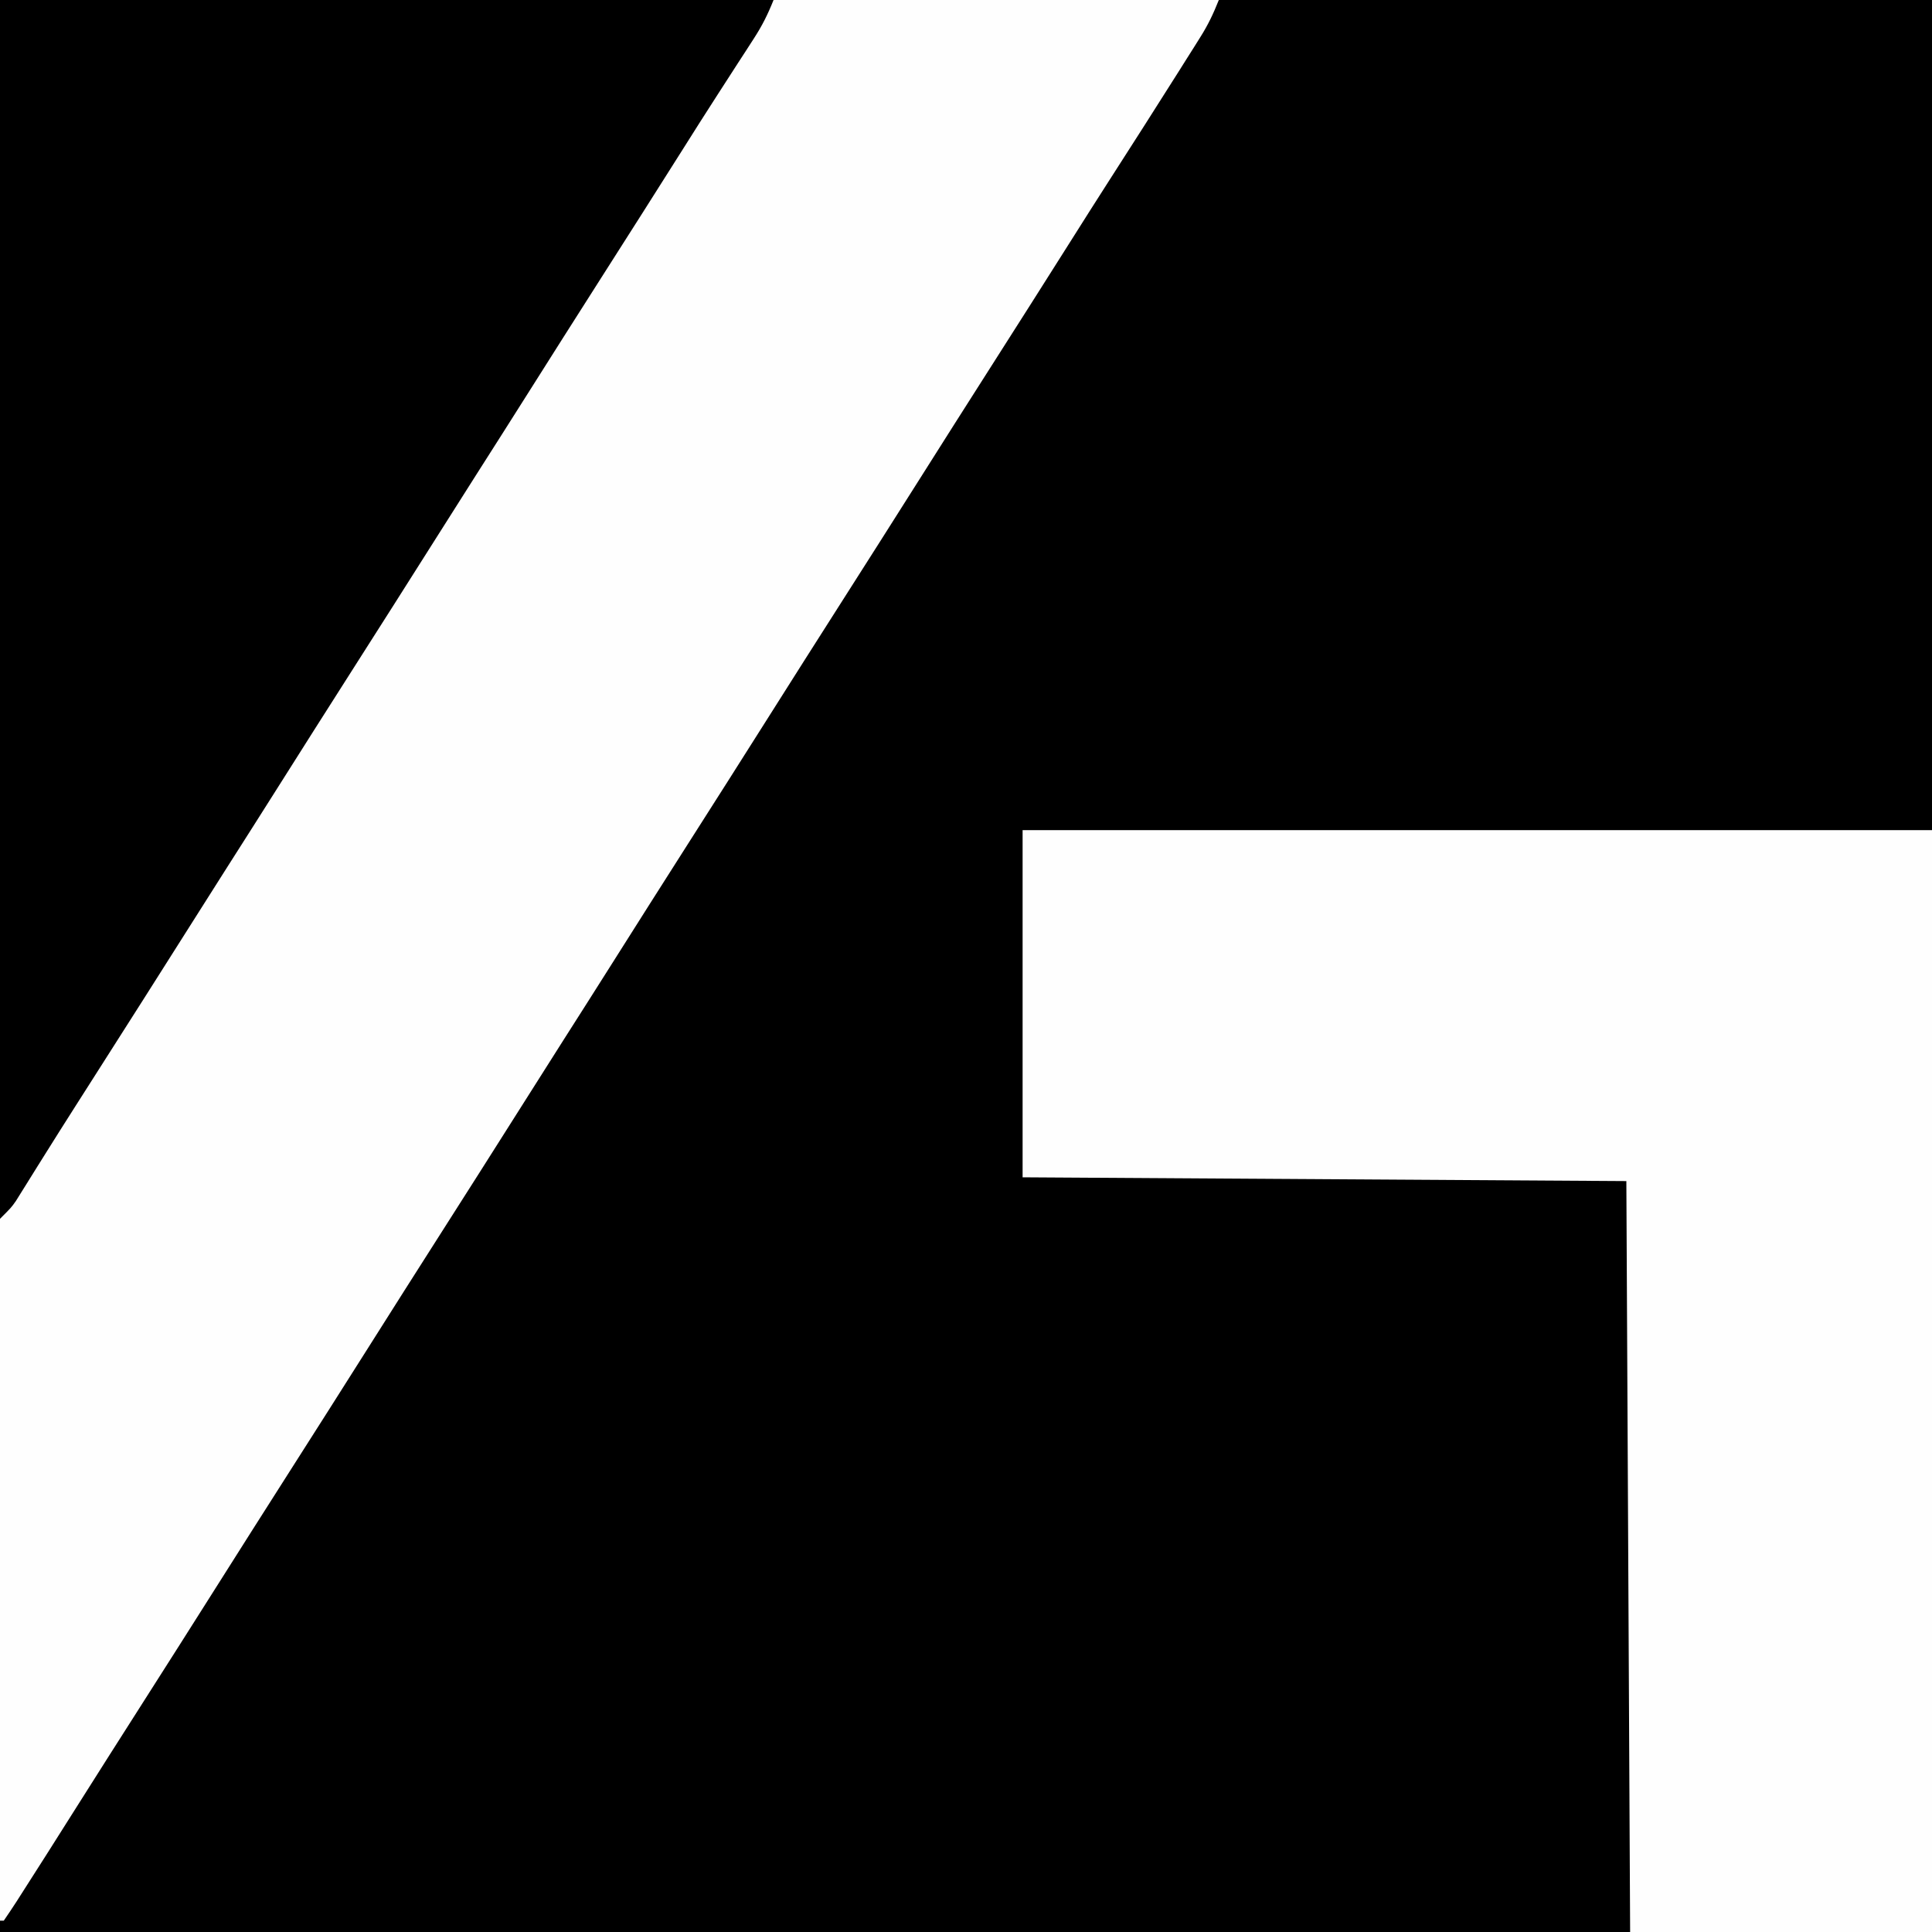
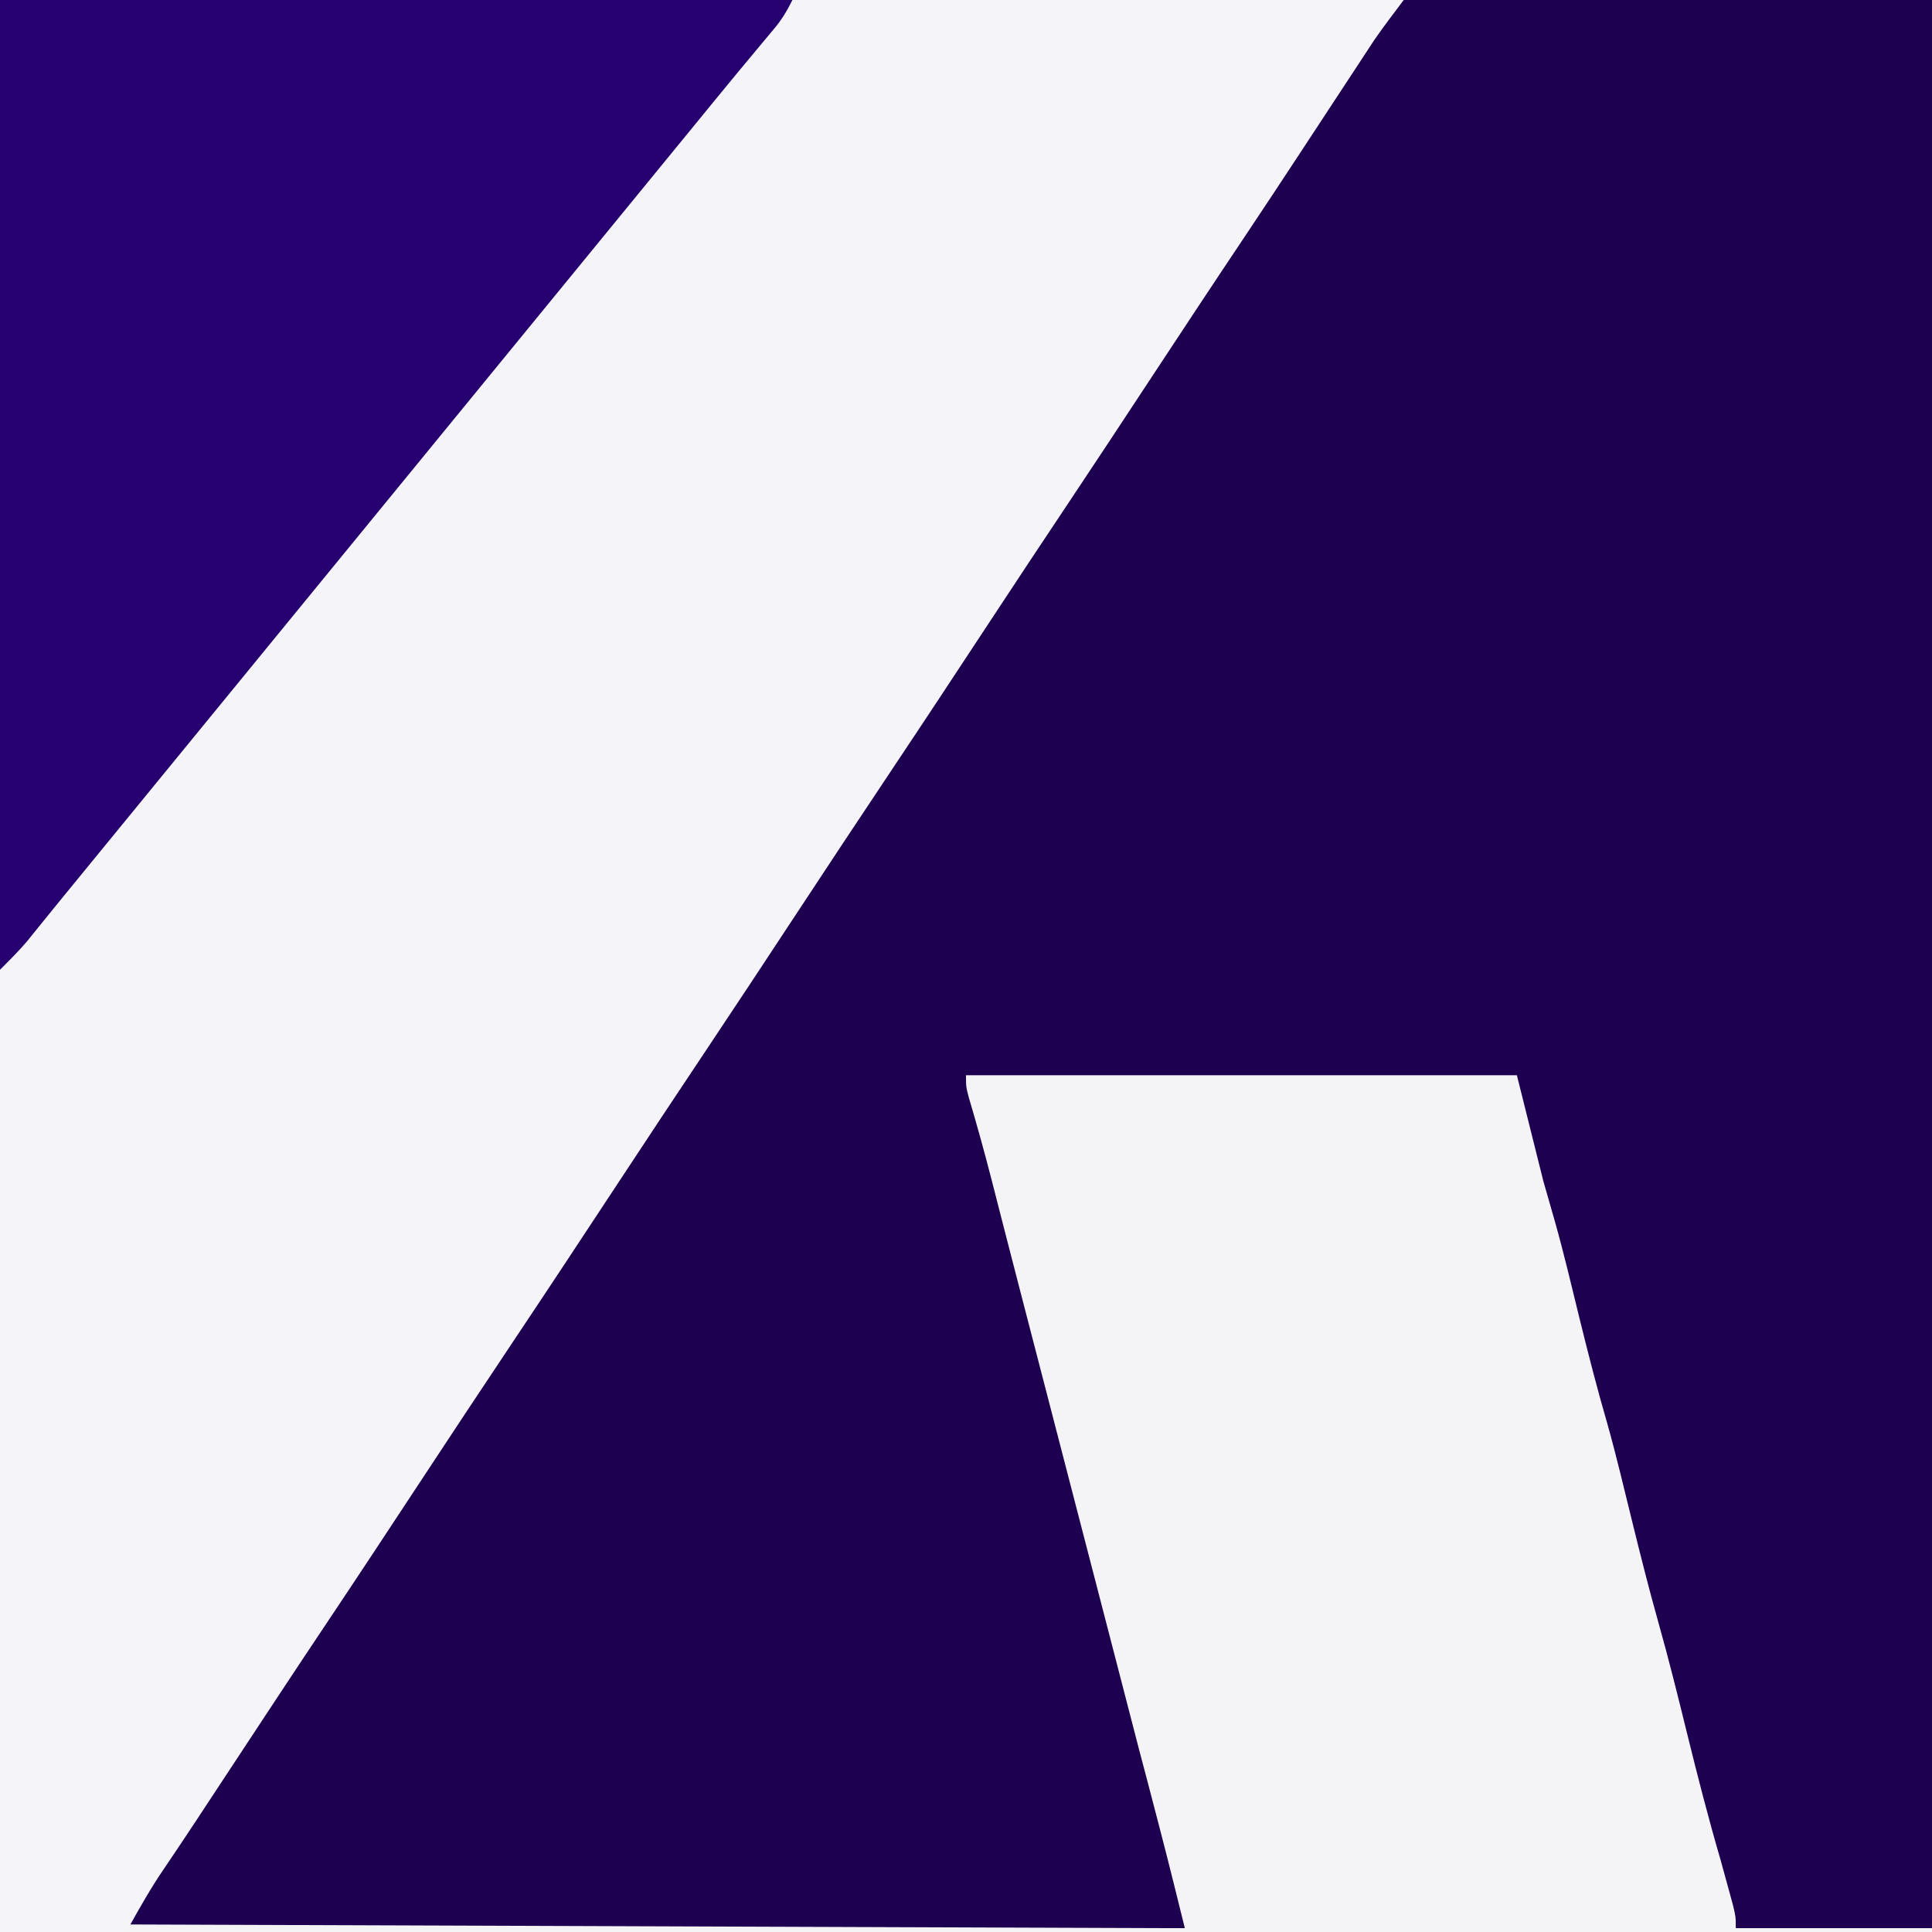
<svg xmlns="http://www.w3.org/2000/svg" version="1.1" width="512" height="512">
-   <path d="M0 0 C168.96 0 337.92 0 512 0 C512 168.96 512 337.92 512 512 C343.04 512 174.08 512 0 512 C0 343.04 0 174.08 0 0 Z " fill="#000000" transform="translate(0,0)" />
-   <path d="M0 0 C106.59 0 213.18 0 323 0 C321.512 3.72 320.176 6.538 318.086 9.859 C317.498 10.798 316.91 11.736 316.304 12.702 C315.667 13.708 315.031 14.714 314.375 15.75 C313.712 16.804 313.049 17.858 312.366 18.944 C306.221 28.696 300.002 38.401 293.777 48.102 C290.455 53.283 287.157 58.48 283.875 63.688 C276.691 75.086 269.448 86.448 262.209 97.812 C256.124 107.365 250.043 116.92 244 126.5 C236.771 137.959 229.488 149.384 222.209 160.812 C216.124 170.365 210.043 179.92 204 189.5 C196.771 200.959 189.488 212.384 182.209 223.812 C175.633 234.135 169.068 244.464 162.539 254.817 C158.115 261.827 153.664 268.818 149.211 275.809 C145.461 281.698 141.724 287.595 138 293.5 C130.771 304.96 123.488 316.384 116.209 327.812 C110.124 337.365 104.043 346.92 98 356.5 C90.771 367.959 83.488 379.384 76.209 390.812 C70.124 400.365 64.043 409.92 58 419.5 C50.771 430.959 43.488 442.384 36.209 453.812 C34.431 456.603 32.653 459.395 30.875 462.188 C30.295 463.099 29.714 464.01 29.116 464.949 C25.836 470.104 22.567 475.266 19.31 480.436 C14.836 487.536 10.346 494.625 5.812 501.688 C5.342 502.425 4.872 503.163 4.388 503.923 C3.286 505.633 2.147 507.32 1 509 C0.67 509 0.34 509 0 509 C0 341.03 0 173.06 0 0 Z " fill="#FEFEFE" transform="translate(0,0)" />
-   <path d="M0 0 C79.53 0 159.06 0 241 0 C241 96.36 241 192.72 241 292 C214.6 292 188.2 292 161 292 C160.67 226.33 160.34 160.66 160 93 C107.2 92.67 54.4 92.34 0 92 C0 61.64 0 31.28 0 0 Z " fill="#FEFEFE" transform="translate(271,220)" />
-   <path d="M0 0 C67.65 0 135.3 0 205 0 C203.433 3.918 201.981 6.811 199.727 10.289 C199.073 11.303 198.419 12.317 197.746 13.362 C196.696 14.977 196.696 14.977 195.625 16.625 C194.528 18.324 193.432 20.024 192.336 21.724 C191.601 22.864 190.866 24.004 190.13 25.144 C187.012 29.971 183.935 34.824 180.875 39.688 C173.692 51.087 166.448 62.448 159.209 73.812 C152.633 84.135 146.068 94.464 139.539 104.817 C135.115 111.827 130.664 118.818 126.211 125.809 C122.461 131.698 118.724 137.595 115 143.5 C107.771 154.96 100.488 166.384 93.209 177.812 C86.633 188.135 80.068 198.464 73.539 208.817 C69.115 215.827 64.664 222.818 60.211 229.809 C56.461 235.698 52.724 241.595 49 247.5 C41.771 258.96 34.488 270.384 27.209 281.812 C26.02 283.679 24.83 285.546 23.641 287.414 C22.473 289.249 21.304 291.084 20.134 292.918 C17.258 297.435 14.395 301.959 11.559 306.5 C11.012 307.374 10.465 308.247 9.901 309.148 C8.87 310.796 7.842 312.447 6.818 314.1 C6.129 315.201 6.129 315.201 5.426 316.324 C5.028 316.964 4.63 317.605 4.22 318.264 C3 320 3 320 0 323 C0 216.41 0 109.82 0 0 Z " fill="#000000" transform="translate(0,0)" />
+   <path d="M0 0 C168.96 0 337.92 0 512 0 C512 168.96 512 337.92 512 512 C343.04 512 174.08 512 0 512 C0 343.04 0 174.08 0 0 Z " fill="#F5F4F8" transform="translate(0,0)" />
+   <path d="M0 0 C46.2 0 92.4 0 140 0 C140 168.63 140 337.26 140 511 C122.84 511 105.68 511 88 511 C83.436 496.168 83.436 496.168 82 489.625 C80.667 483.685 79.169 477.809 77.588 471.93 C75.74 465.049 73.962 458.151 72.188 451.25 C71.485 448.521 70.781 445.792 70.078 443.062 C69.903 442.382 69.728 441.702 69.547 441.001 C67.85 434.416 66.145 427.833 64.438 421.25 C64.153 420.153 63.868 419.055 63.575 417.925 C63.003 415.72 62.431 413.515 61.859 411.311 C60.405 405.707 58.953 400.104 57.5 394.5 C56.917 392.25 56.333 390 55.75 387.75 C50.5 367.5 50.5 367.5 45.25 347.25 C44.816 345.578 44.816 345.578 44.374 343.871 C43.794 341.634 43.214 339.396 42.634 337.158 C41.127 331.346 39.619 325.534 38.109 319.723 C37.798 318.524 37.487 317.325 37.166 316.09 C36.577 313.82 35.987 311.551 35.396 309.281 C34.594 306.189 33.796 303.094 33 300 C32.57 298.345 32.57 298.345 32.131 296.656 C31.718 295.045 31.718 295.045 31.297 293.402 C31.048 292.437 30.799 291.471 30.542 290.476 C30 288 30 288 30 285 C-18.18 285 -66.36 285 -116 285 C-114.02 291.93 -112.04 298.86 -110 306 C-108.282 312.723 -106.586 319.448 -104.938 326.188 C-102.381 336.616 -99.758 347.008 -96.844 357.343 C-94.763 364.761 -92.902 372.229 -91.063 379.71 C-87.473 394.406 -87.473 394.406 -83.5 409 C-80.694 418.74 -78.335 428.597 -75.896 438.435 C-73.128 449.707 -73.128 449.707 -70.097 460.91 C-68.195 467.57 -66.394 474.25 -64.699 480.965 C-64.495 481.772 -64.291 482.579 -64.081 483.411 C-63.659 485.083 -63.238 486.756 -62.818 488.429 C-62.4 490.093 -61.98 491.757 -61.56 493.421 C-60.967 495.768 -60.379 498.116 -59.793 500.465 C-59.612 501.18 -59.431 501.894 -59.245 502.631 C-58.533 505.504 -58 508.026 -58 511 C-150.4 511 -242.8 511 -338 511 C-334.973 505.551 -332.05 500.373 -328.562 495.266 C-327.682 493.959 -326.801 492.653 -325.922 491.346 C-325.452 490.649 -324.982 489.952 -324.498 489.234 C-321.743 485.126 -319.03 480.991 -316.312 476.859 C-315.117 475.044 -313.922 473.228 -312.727 471.412 C-312.118 470.488 -311.51 469.564 -310.884 468.612 C-302.288 455.553 -293.692 442.495 -285 429.5 C-277.194 417.828 -269.47 406.103 -261.75 394.375 C-253.203 381.392 -244.638 368.423 -236 355.5 C-226.766 341.685 -217.617 327.815 -208.481 313.935 C-200.638 302.021 -192.77 290.125 -184.842 278.268 C-177.007 266.547 -169.252 254.775 -161.5 243 C-152.986 230.066 -144.453 217.147 -135.846 204.275 C-127.279 191.457 -118.803 178.579 -110.326 165.702 C-102.999 154.574 -95.658 143.456 -88.249 132.383 C-81.324 122.017 -74.48 111.599 -67.625 101.188 C-59.118 88.266 -50.597 75.356 -41.992 62.5 C-37.186 55.309 -32.422 48.091 -27.672 40.863 C-27.022 39.875 -26.372 38.887 -25.703 37.868 C-22.439 32.905 -19.178 27.94 -15.922 22.973 C-14.714 21.134 -13.505 19.296 -12.297 17.457 C-11.751 16.622 -11.205 15.786 -10.642 14.926 C-10.119 14.131 -9.596 13.337 -9.058 12.519 C-8.61 11.836 -8.162 11.154 -7.701 10.451 C-5.234 6.896 -2.596 3.462 0 0 Z " fill="#1E0050" transform="translate(372,0)" />
+   <path d="M0 0 C48.18 0 96.36 0 146 0 C148.31 9.24 150.62 18.48 153 28 C154.503 33.314 154.503 33.314 156.043 38.617 C158.477 47.222 160.509 55.941 162.646 64.623 C164.936 73.918 167.297 83.162 169.977 92.354 C172.389 100.952 174.437 109.65 176.57 118.321 C178.769 127.247 181.004 136.152 183.5 145 C186.236 154.697 188.656 164.467 191.062 174.25 C193.847 185.566 196.729 196.814 200 208 C200.767 210.725 201.512 213.454 202.25 216.188 C202.585 217.419 202.92 218.65 203.266 219.918 C204 223 204 223 204 226 C221.16 226 238.32 226 256 226 C256 226.33 256 226.66 256 227 C97.93 227 -60.14 227 -223 227 C-222.505 226.01 -222.505 226.01 -222 225 C-129.6 225.33 -37.2 225.66 58 226 C53.163 206.482 53.163 206.482 48.082 187.043 C46.577 181.456 45.137 175.852 43.688 170.25 C43.387 169.09 43.087 167.93 42.777 166.734 C42.159 164.346 41.541 161.957 40.923 159.568 C39.451 153.878 37.975 148.189 36.5 142.5 C35.917 140.25 35.333 138 34.75 135.75 C34.461 134.636 34.172 133.523 33.875 132.375 C30.667 120 27.458 107.625 24.25 95.25 C23.961 94.137 23.673 93.023 23.375 91.876 C22.791 89.623 22.207 87.369 21.623 85.116 C20.177 79.541 18.732 73.966 17.285 68.391 C17.001 67.296 16.717 66.202 16.425 65.075 C15.851 62.862 15.276 60.648 14.702 58.435 C13.279 52.949 11.861 47.463 10.453 41.973 C9.746 39.216 9.037 36.458 8.329 33.701 C7.831 31.761 7.336 29.82 6.84 27.88 C4.941 20.487 2.918 13.154 0.741 5.839 C0 3 0 3 0 0 Z " fill="#F4F3F6" transform="translate(256,285)" />
+   <path d="M0 0 C69.3 0 138.6 0 210 0 C208.444 3.112 207.223 5.131 205.059 7.723 C204.479 8.421 203.9 9.118 203.303 9.837 C202.688 10.572 202.072 11.306 201.438 12.062 C200.161 13.598 198.885 15.133 197.609 16.668 C196.989 17.412 196.368 18.157 195.729 18.923 C193.533 21.561 191.358 24.216 189.188 26.875 C188.49 27.728 187.793 28.582 187.074 29.461 C186.39 30.299 185.705 31.137 185 32 C183.5 33.833 182 35.667 180.5 37.5 C179.386 38.861 179.386 38.861 178.25 40.25 C18.5 235.5 18.5 235.5 16.266 238.227 C14.708 240.133 13.156 242.045 11.609 243.961 C10.831 244.923 10.052 245.884 9.25 246.875 C8.206 248.171 8.206 248.171 7.141 249.492 C4.898 252.119 2.442 254.558 0 257 C0 172.19 0 87.38 0 0 Z " fill="#260070" transform="translate(0,0)" />
</svg>
